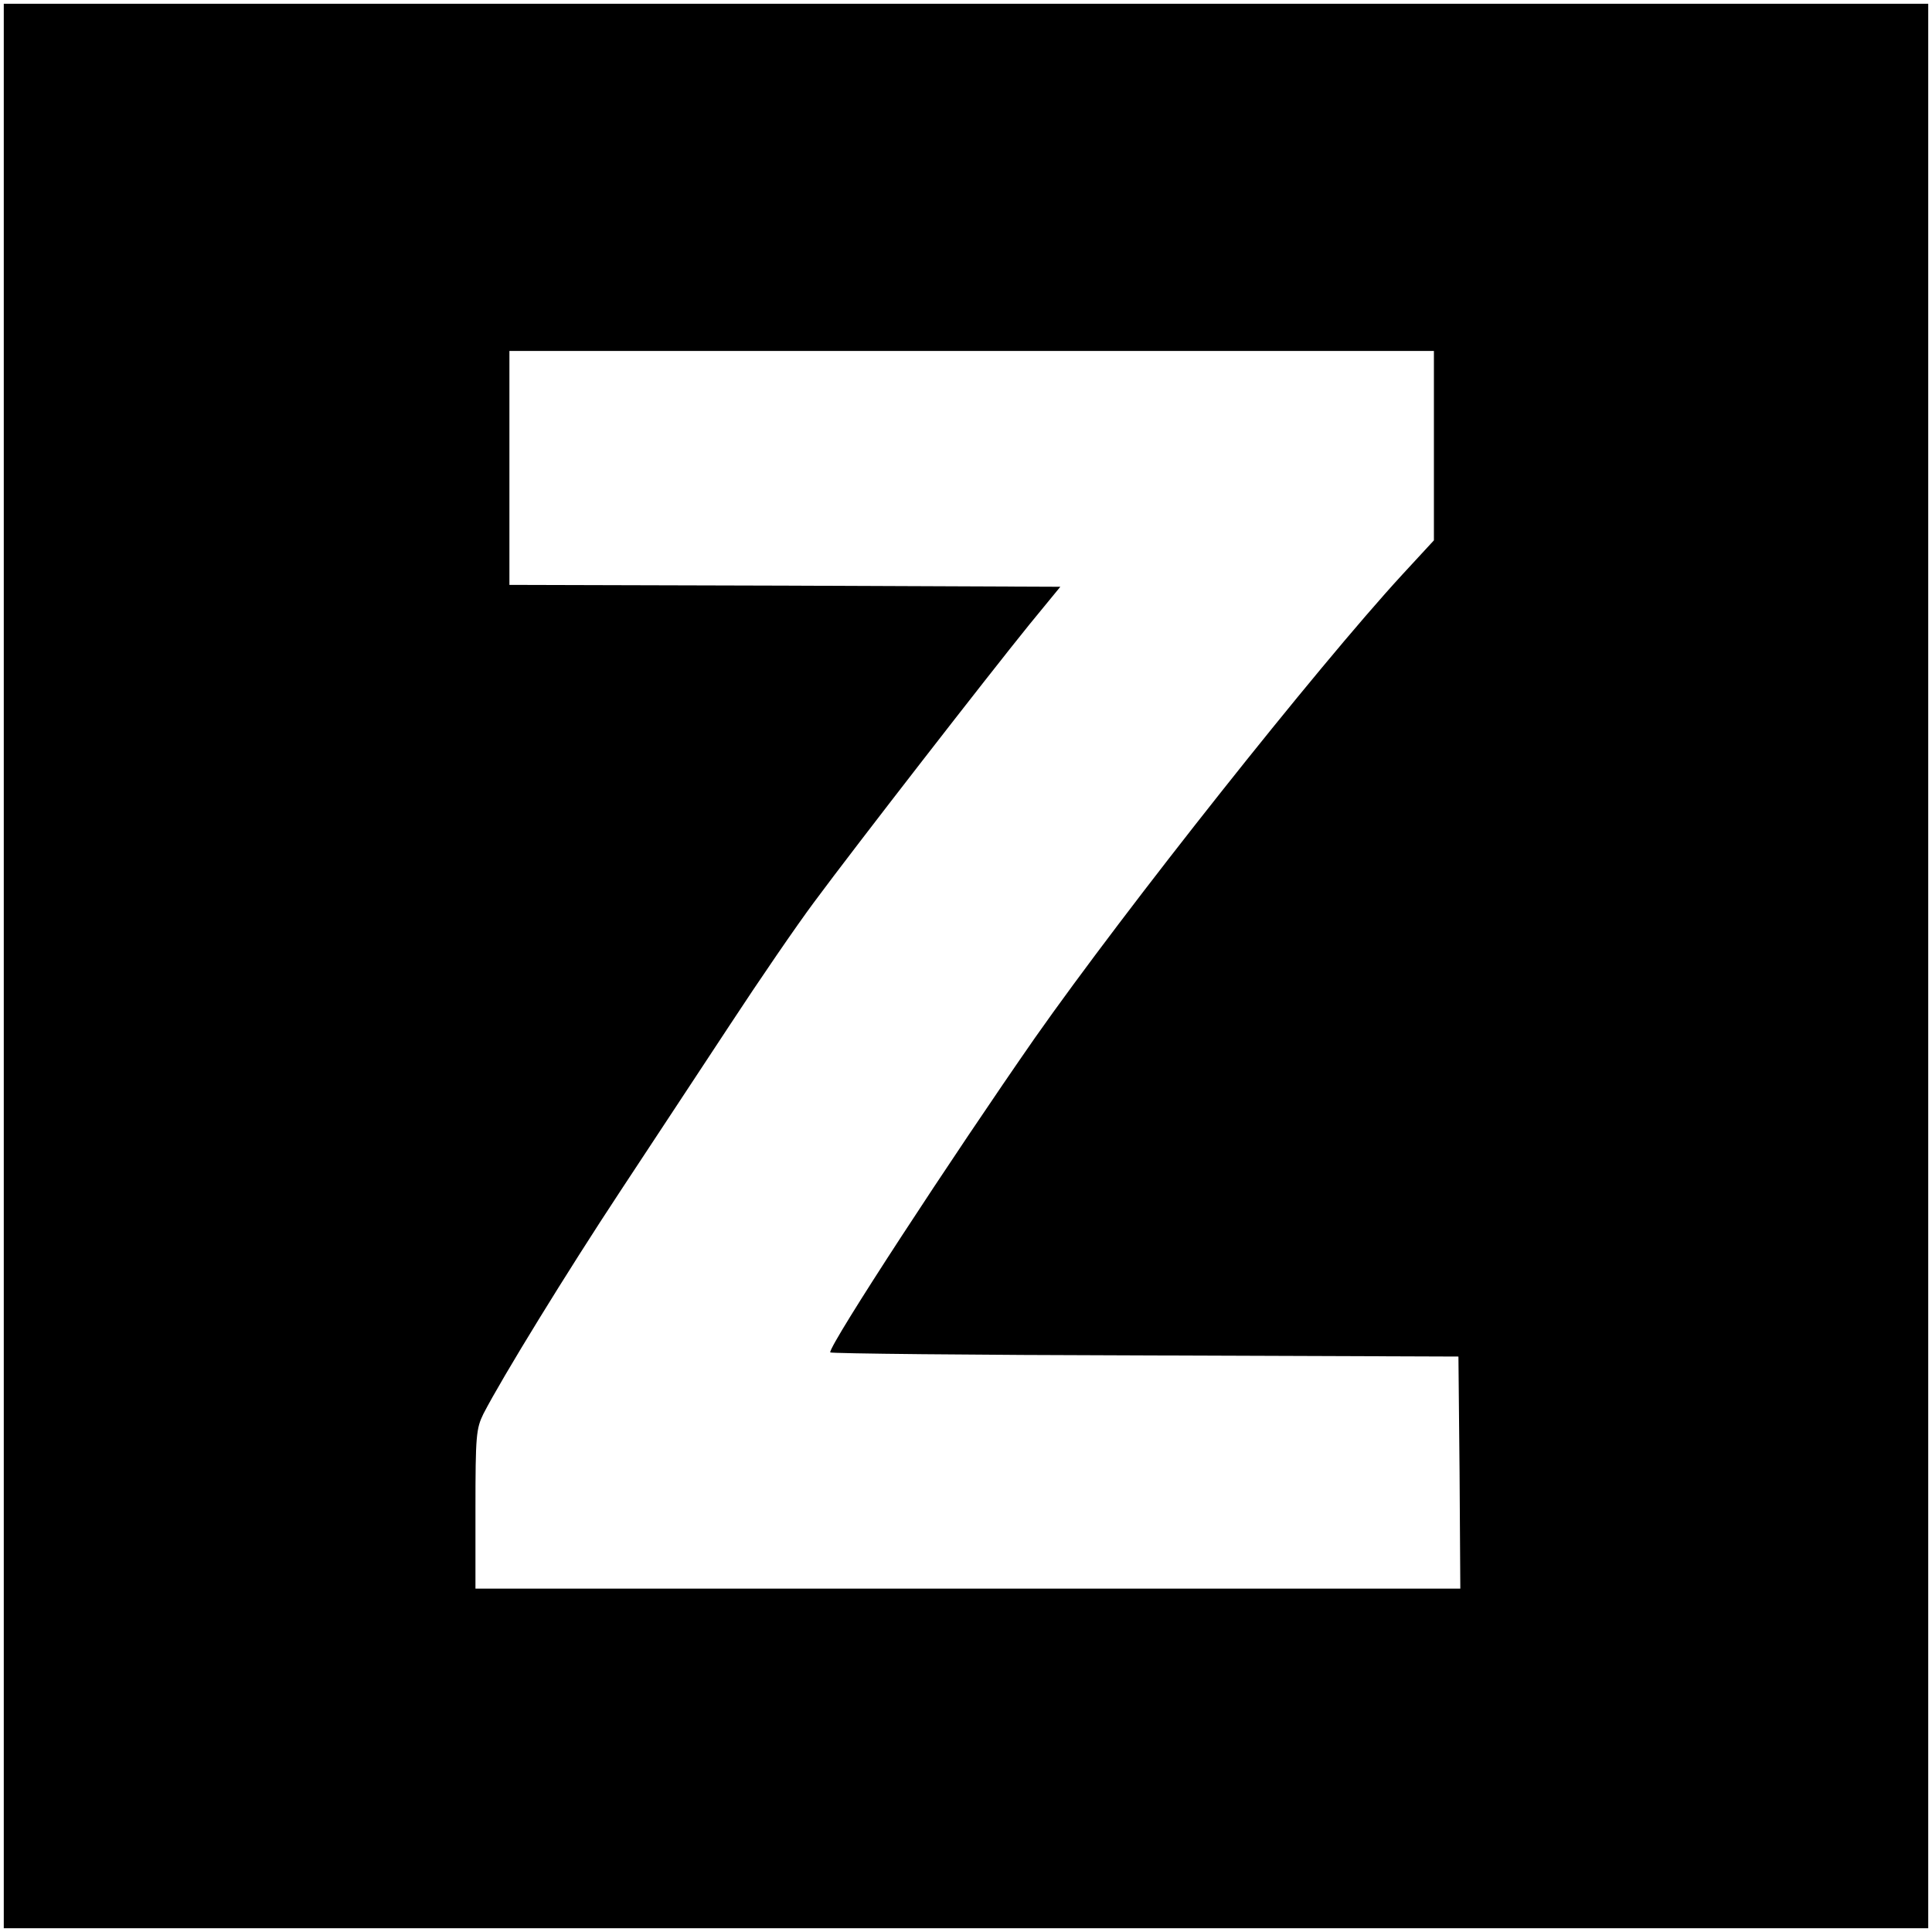
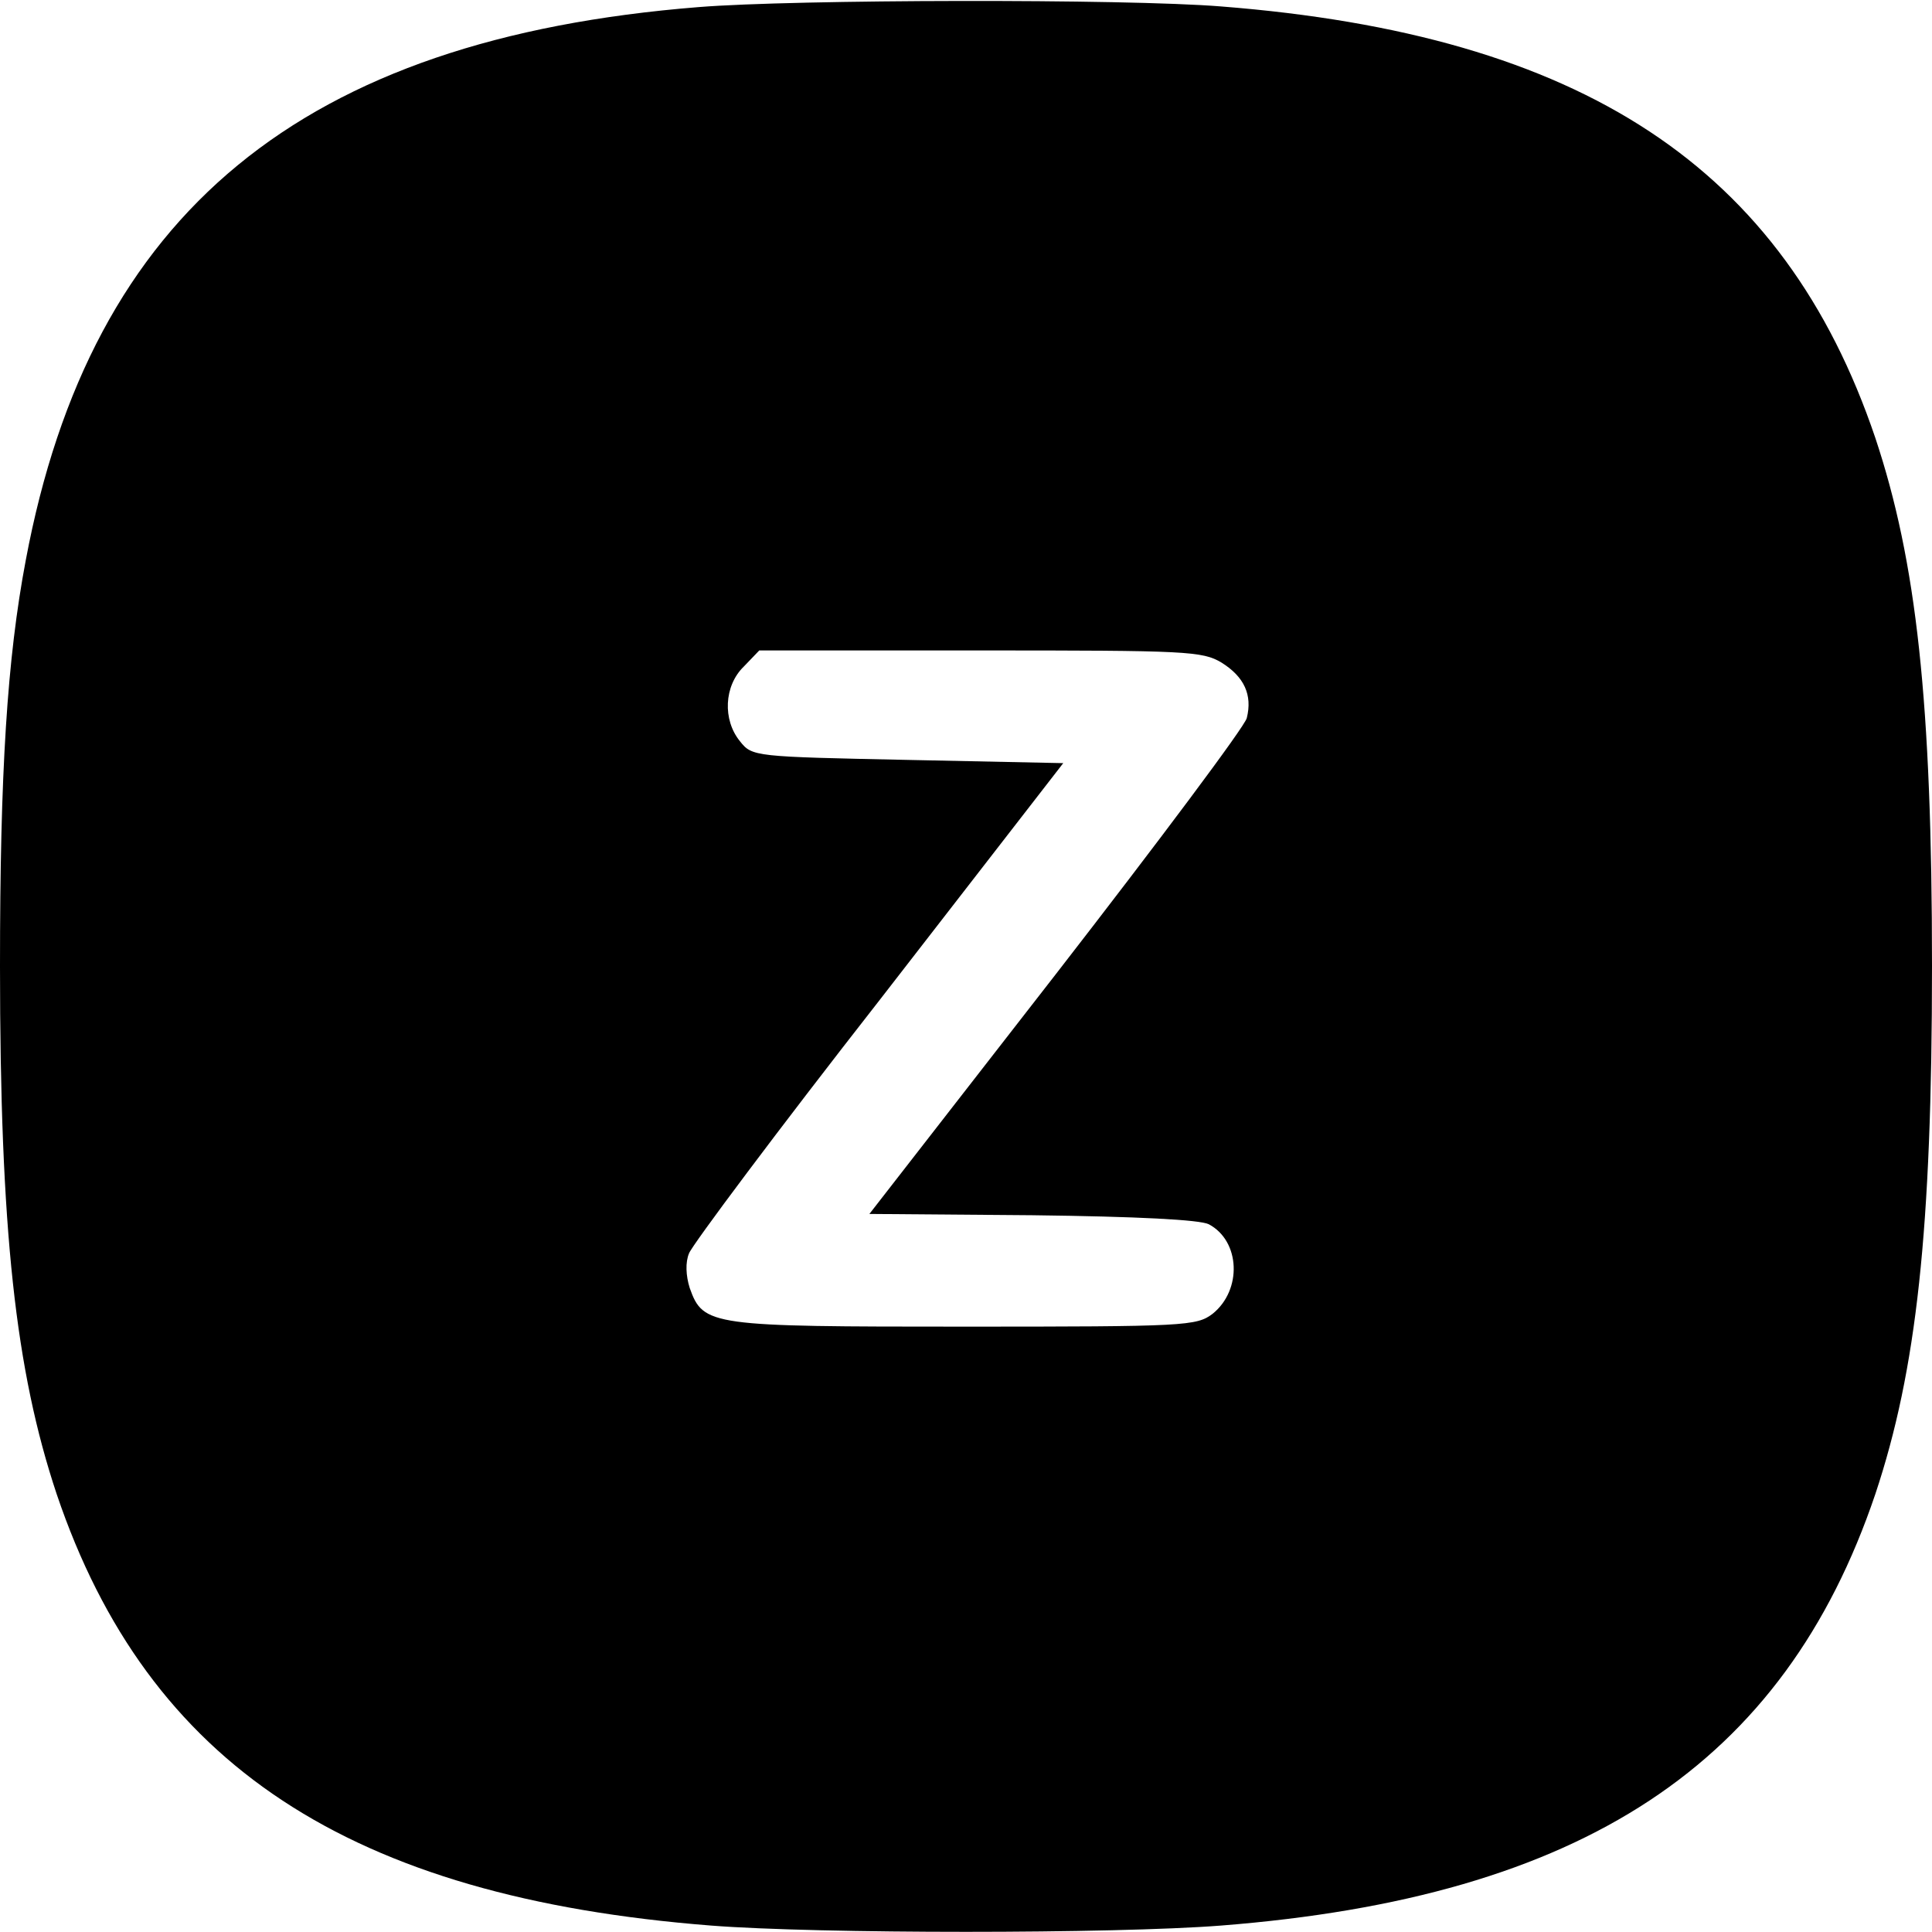
- <svg xmlns="http://www.w3.org/2000/svg" version="1.0" width="512pt" height="512pt" viewBox="0 0 512 512" preserveAspectRatio="xMidYMid meet">
-   <g transform="translate(0,512) scale(0.1,-0.1)" fill="#000000" stroke="none">
-     <path d="M10 2560 l0 -2550 2550 0 2550 0 0 2550 0 2550 -2550 0 -2550 0 0 -2550z m3790 1379 l0 -251 -84 -91 c-227 -247 -732 -884 -973 -1227 -220 -316 -543 -810 -543 -834 0 -3 375 -7 833 -8 l832 -3 3 -307 2 -308 -1305 0 -1305 0 0 210 c0 196 2 214 21 253 50 97 222 377 364 592 84 127 214 325 290 440 76 116 176 262 223 325 108 146 463 603 570 735 l82 100 -730 3 -730 2 0 310 0 310 1225 0 1225 0 0 -251z" />
+ <svg xmlns="http://www.w3.org/2000/svg" version="1.0" width="300pt" height="300pt" viewBox="0 0 300 300" preserveAspectRatio="xMidYMid meet">
+   <g transform="translate(0,300) scale(0.1,-0.1)" fill="#000000" stroke="none">
+     <path d="M1085 2989 c-616 -49 -944 -319 -1045 -859 -29 -153 -40 -329 -40 -630 0 -410 24 -628 88 -820 142 -420 455 -626 1016 -670 166 -13 626 -13 792 0 561 44 874 250 1016 670 64 192 88 410 88 820 0 410 -24 628 -88 820 -142 420 -455 626 -1016 670 -148 12 -663 11 -811 -1z m812 -1018 c35 -22 48 -50 39 -86 -3 -13 -137 -192 -296 -397 l-290 -373 253 -2 c164 -2 260 -7 274 -14 49 -26 52 -102 6 -139 -25 -19 -42 -20 -385 -20 -395 0 -406 1 -427 60 -6 19 -7 40 -1 54 5 13 137 190 295 392 l286 369 -241 5 c-239 5 -242 5 -261 29 -27 33 -25 86 6 116 l24 25 343 0 c321 0 345 -1 375 -19z" />
  </g>
</svg>
